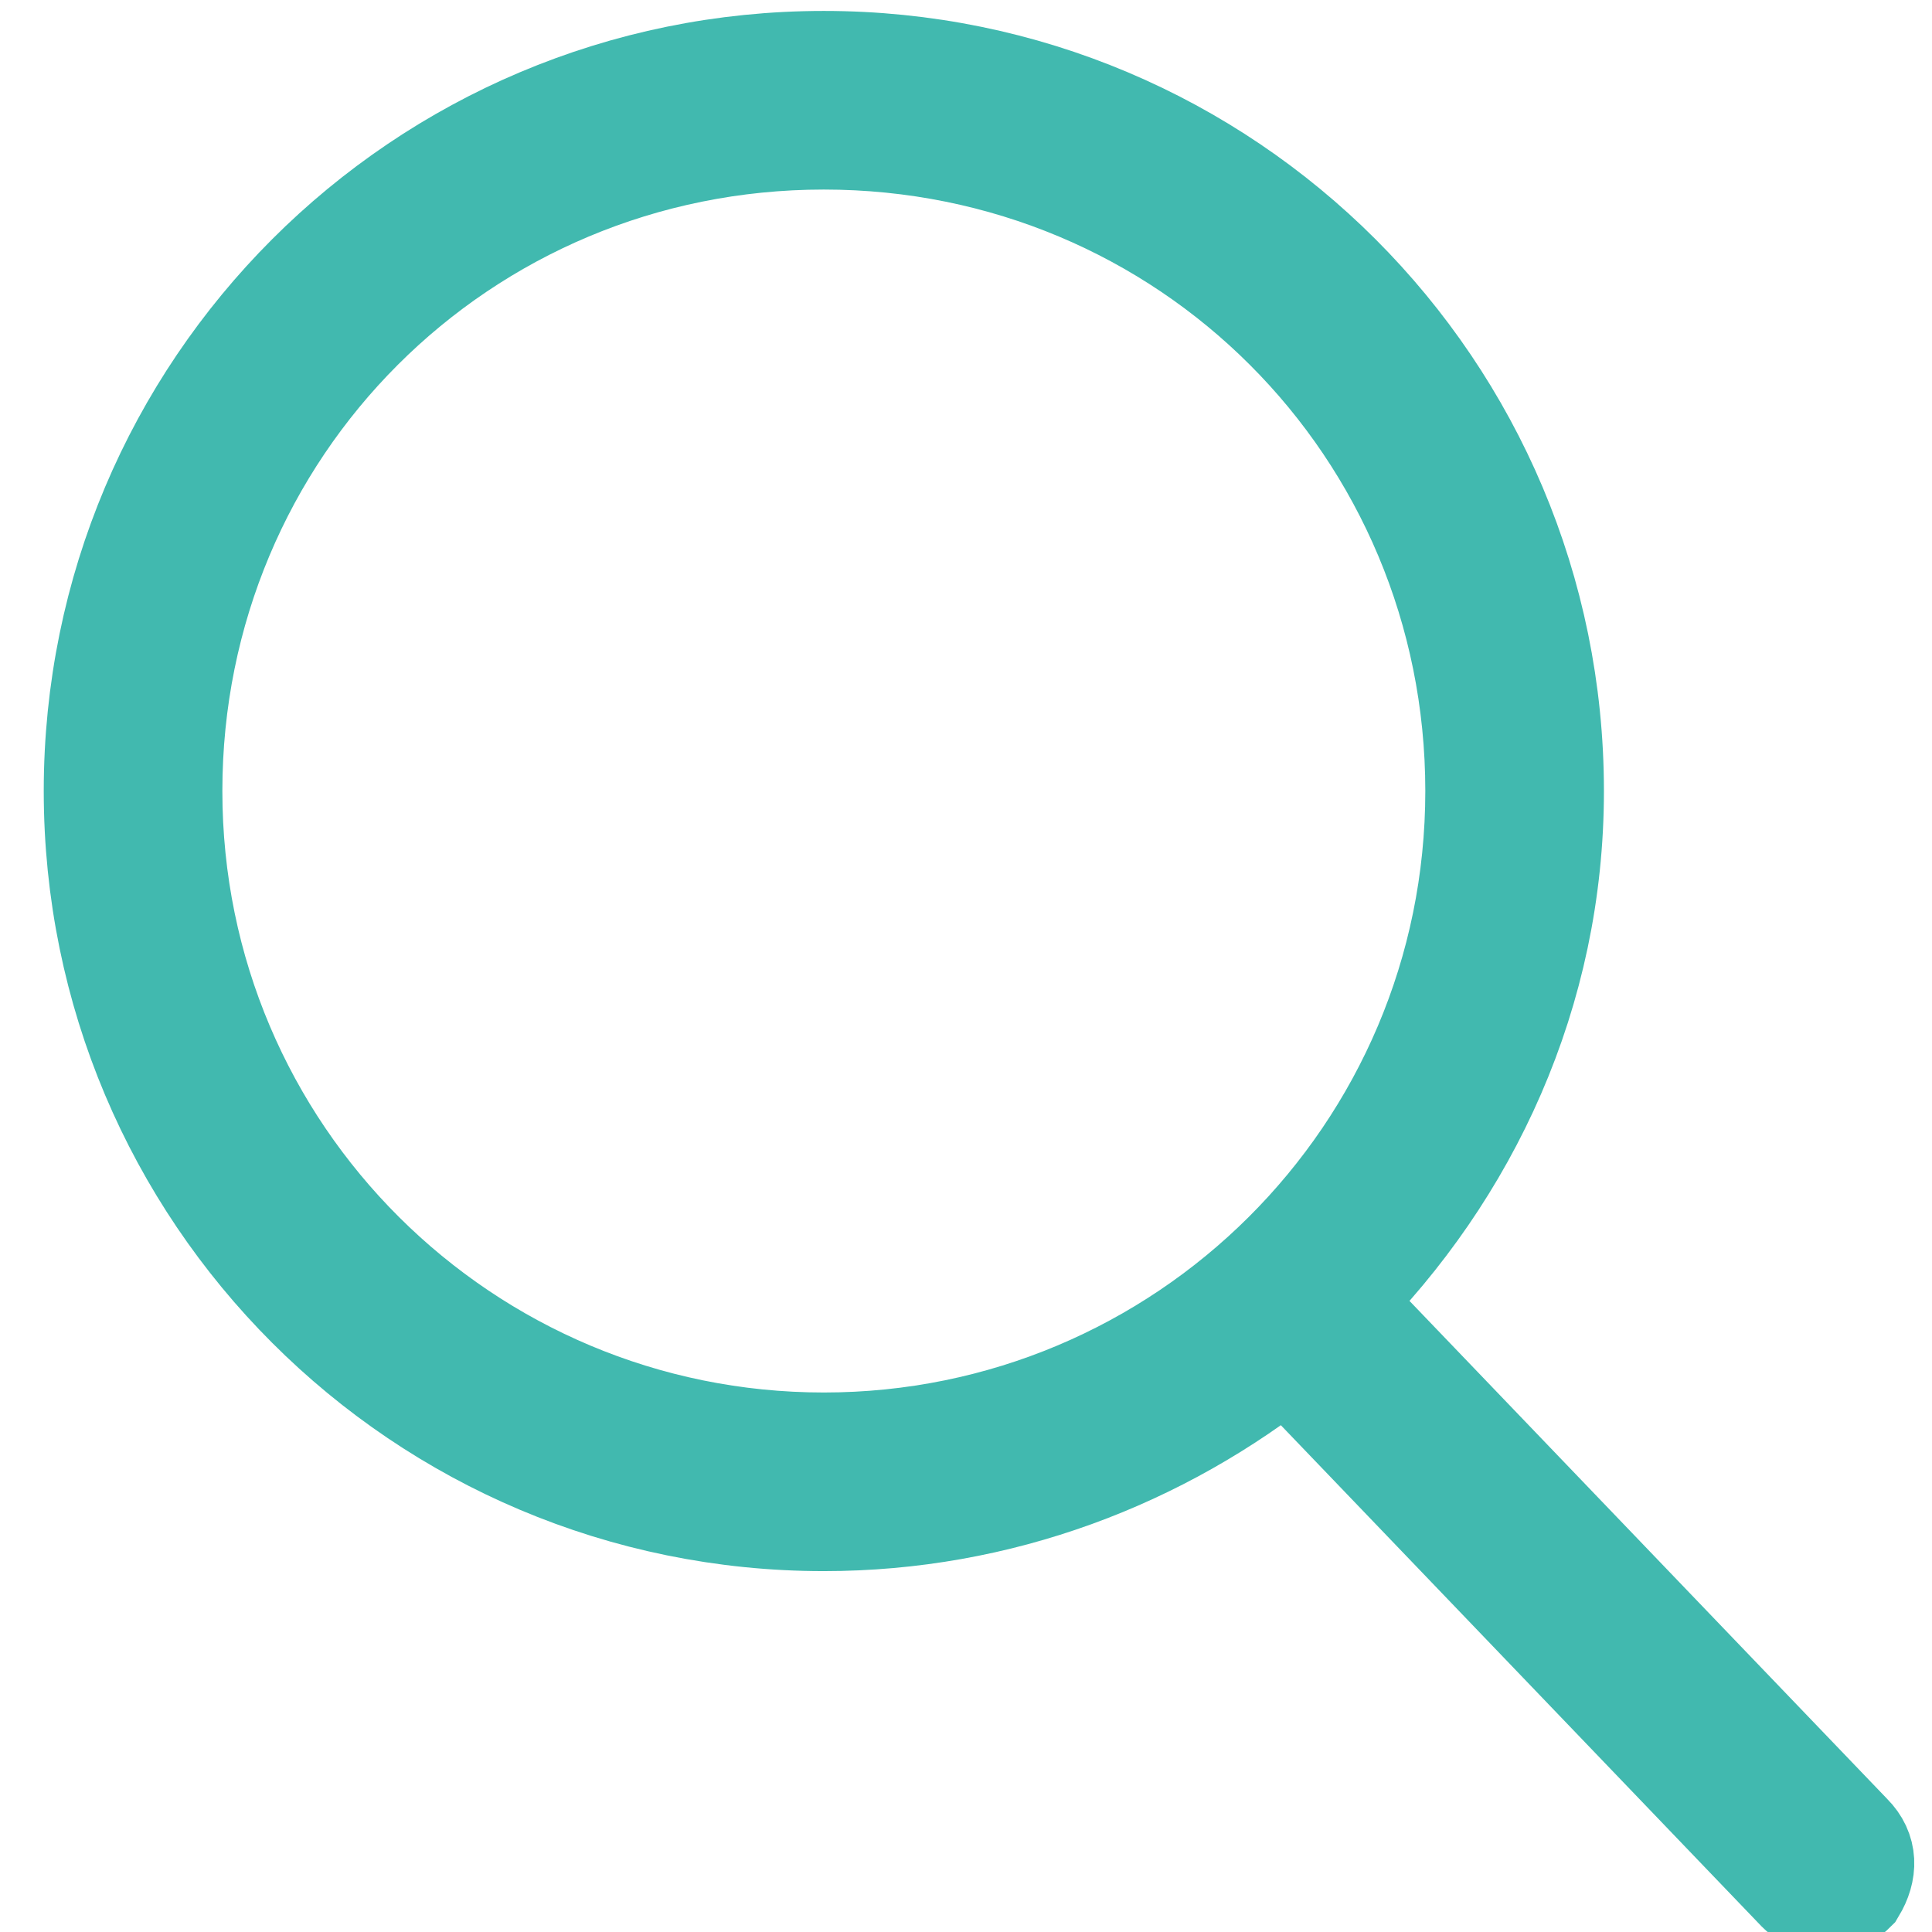
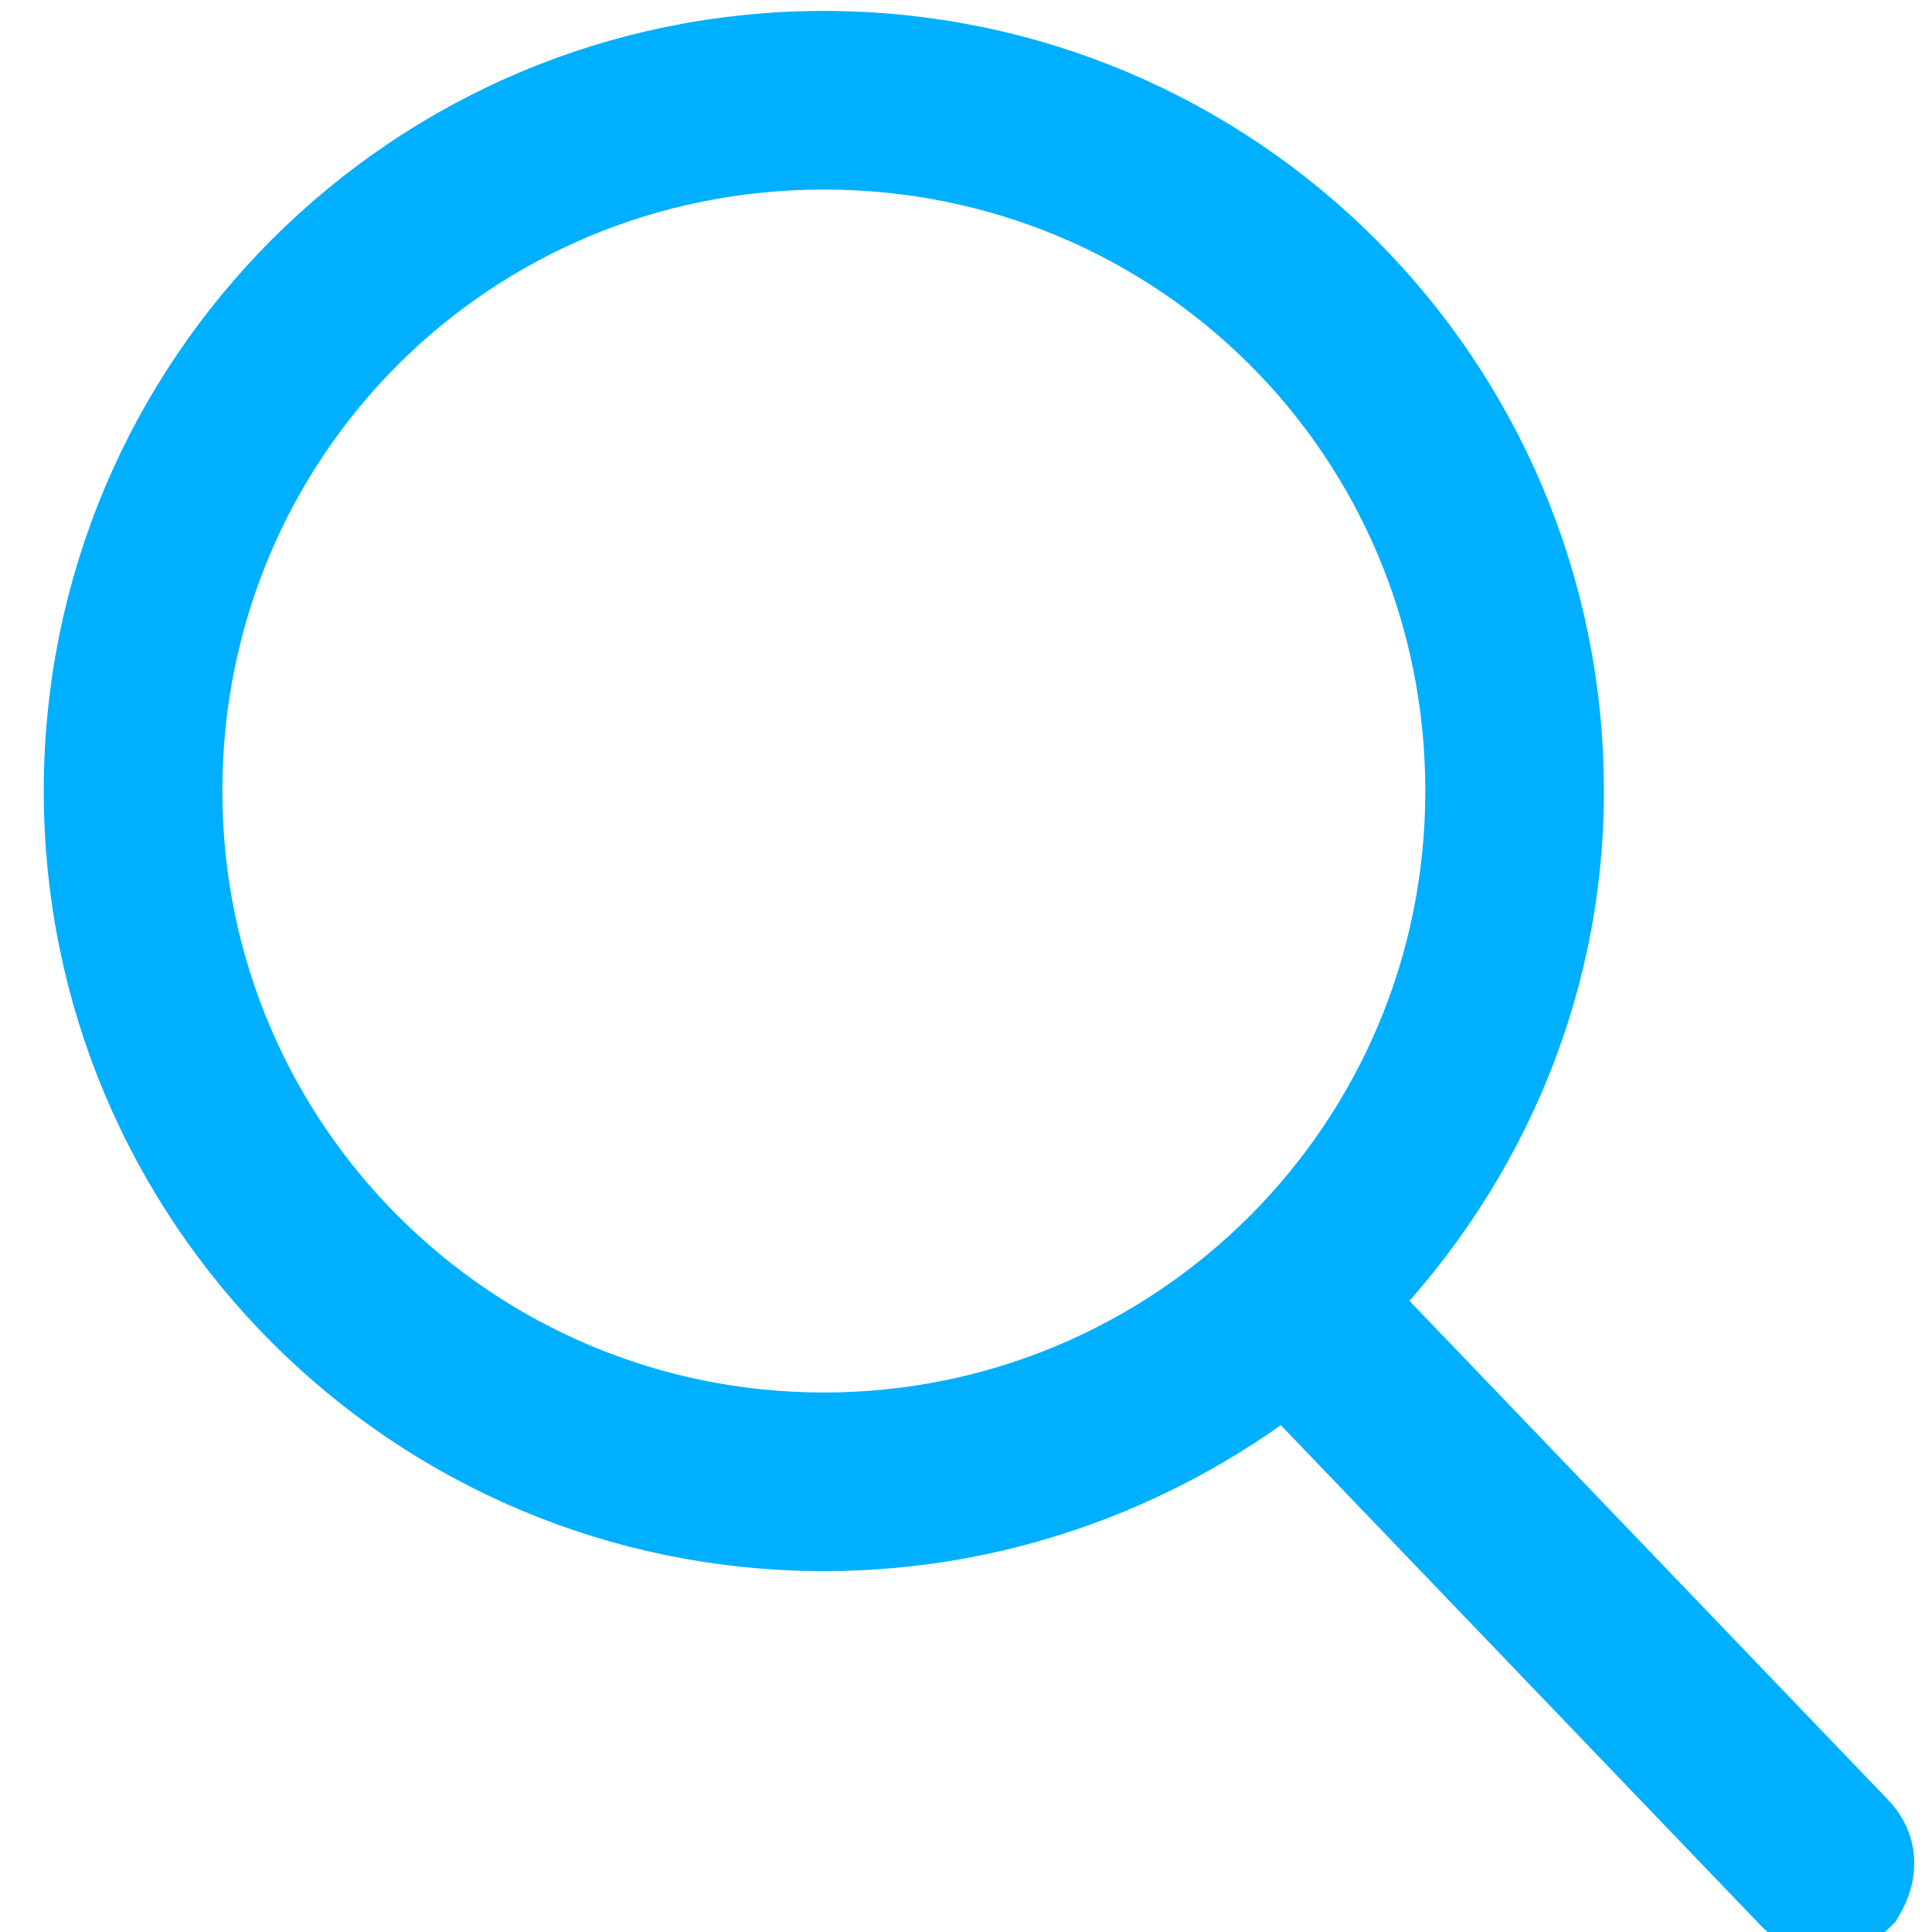
<svg xmlns="http://www.w3.org/2000/svg" version="1.1" id="Capa_1" x="0px" y="0px" viewBox="0 0 53 53" style="enable-background:new 0 0 53 53;" xml:space="preserve">
  <style type="text/css">
- 	.st0{fill:#41B9AF;stroke:#41B9AF;stroke-width:3;stroke-miterlimit:10;}
+ 	.st0{fill:#00B0FF;stroke:#00B0FF;stroke-width:3;stroke-miterlimit:10;}
</style>
-   <path class="st0" d="M50.7,50.4L36.6,35.7c3.6-3.6,5.9-8.5,5.9-14c0-11-8.9-19.9-19.9-19.9S2.7,10.7,2.7,21.7s8.9,19.9,19.9,19.9  c4.8,0,9.2-1.7,12.7-4.5l14.1,14.7c0.2,0.2,0.5,0.3,0.7,0.3c0.2,0,0.5-0.1,0.7-0.3C51.1,51.3,51.1,50.8,50.7,50.4z M22.6,39.7  c-9.9,0-18-8-18-18s8-18,18-18s18,8,18,18S32.5,39.7,22.6,39.7z" />
+   <path class="st0" d="M50.7,50.4L36.6,35.7c3.6-3.6,5.9-8.5,5.9-14c0-11-8.9-19.9-19.9-19.9S2.7,10.7,2.7,21.7s8.9,19.9,19.9,19.9  c4.8,0,9.2-1.7,12.7-4.5l14.1,14.7c0.2,0.2,0.5,0.3,0.7,0.3s0.5-0.1,0.7-0.3C51.1,51.3,51.1,50.8,50.7,50.4z M22.6,39.7  c-9.9,0-18-8-18-18s8-18,18-18s18,8,18,18S32.5,39.7,22.6,39.7z" />
</svg>
